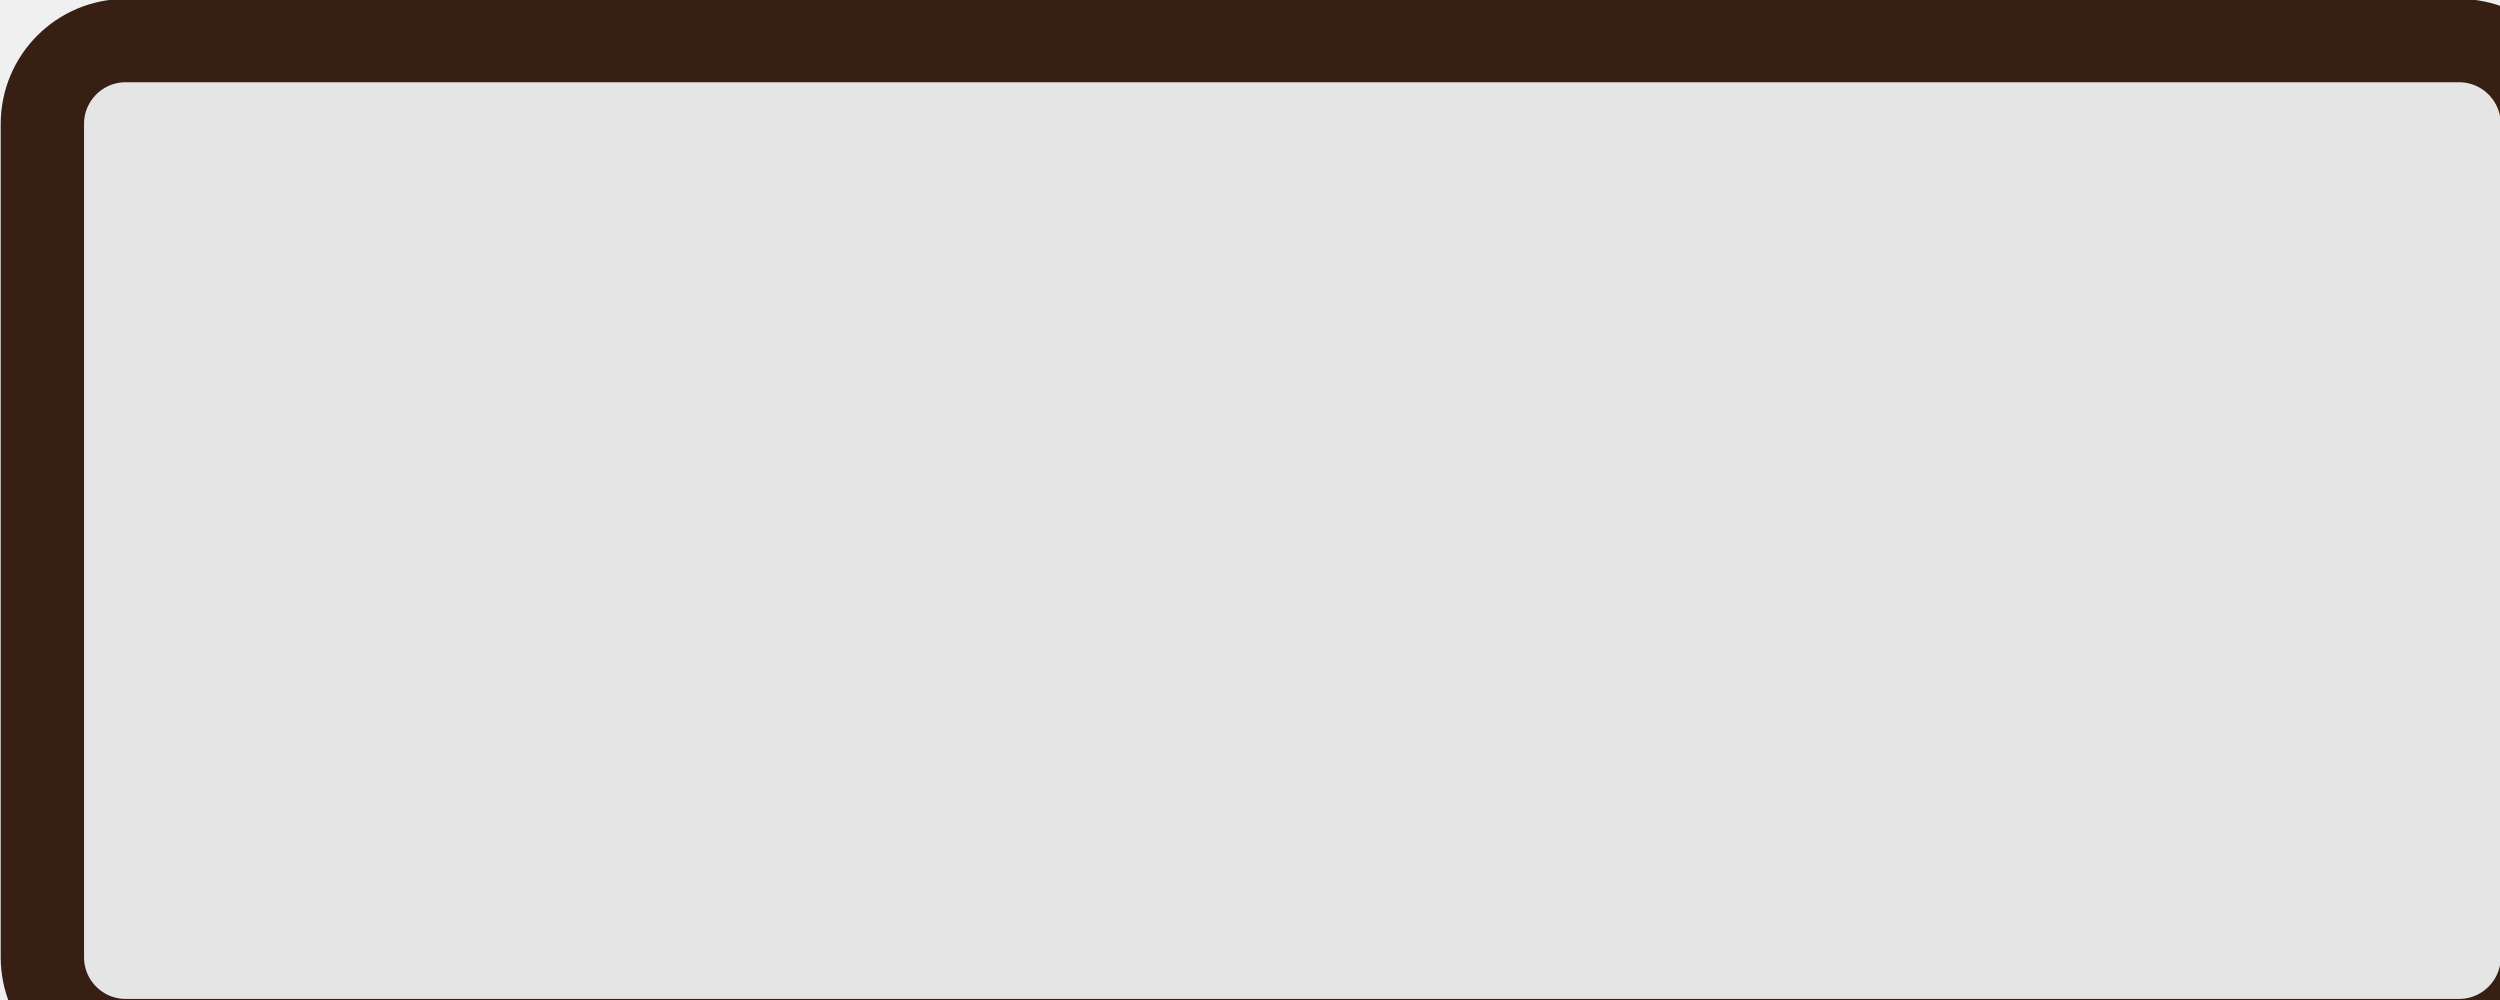
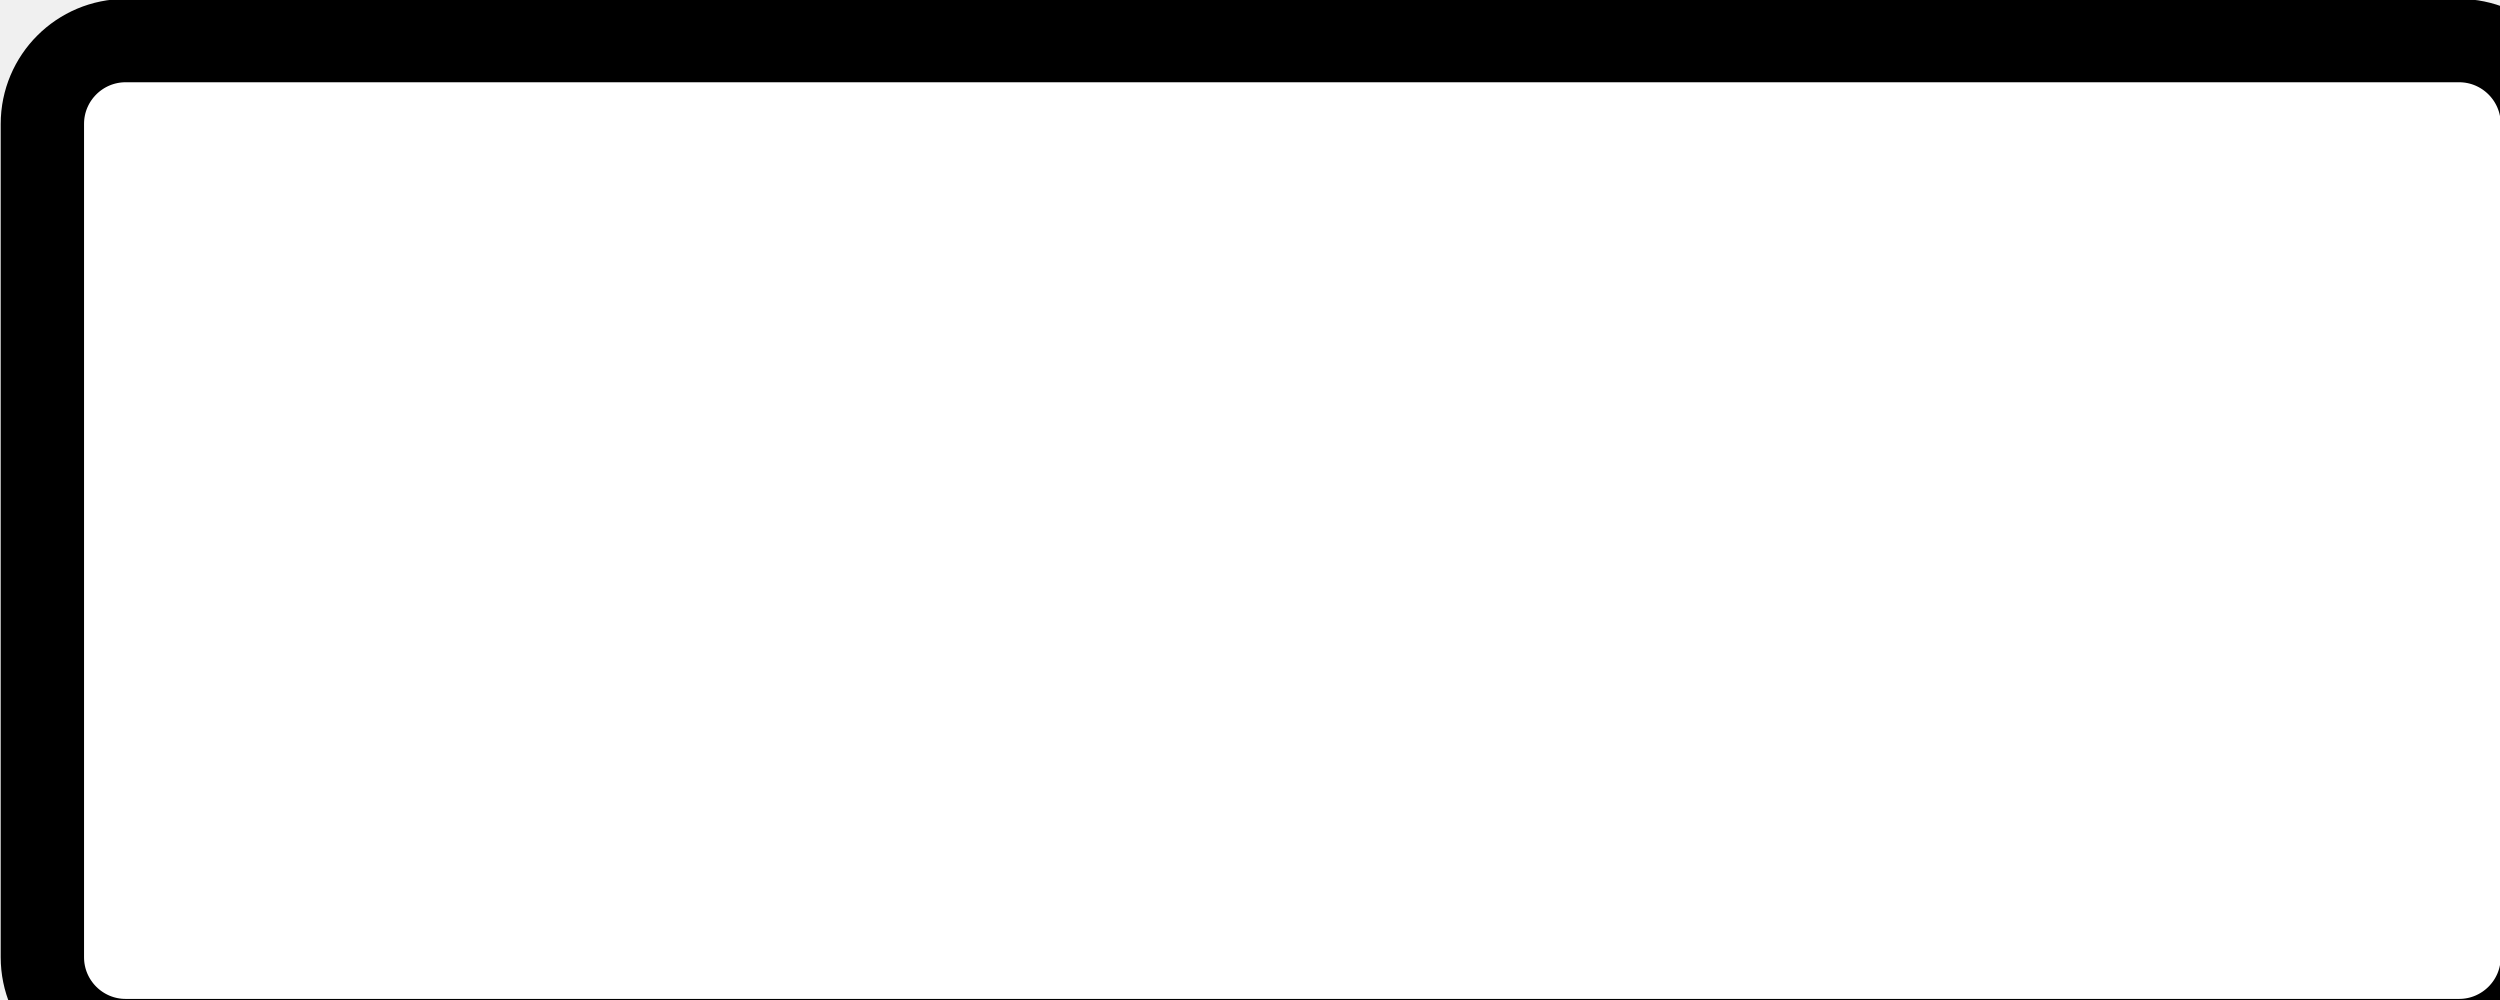
<svg xmlns="http://www.w3.org/2000/svg" version="1.1" width="30" height="12" id="svg3074">
  <defs id="defs3076" />
  <g transform="translate(-333.5625,-526.375)" id="layer1">
-     <rect width="30" height="12" rx="1" ry="1" x="334.071" y="526.862" id="rect3072" style="color:#000000;fill:#e5e5e5;fill-opacity:1;fill-rule:evenodd;stroke:#381f13;stroke-width:1;stroke-linecap:butt;stroke-linejoin:miter;stroke-miterlimit:4;stroke-opacity:1;stroke-dasharray:none;stroke-dashoffset:0;marker:none;visibility:visible;display:inline;overflow:visible;enable-background:accumulate" />
+     <rect width="30" height="12" rx="1" ry="1" x="334.071" y="526.862" id="rect3072" style="color:#000000;fill:#ffffff;fill-opacity:1;fill-rule:evenodd;stroke:#000000;stroke-width:1;stroke-linecap:butt;stroke-linejoin:miter;stroke-miterlimit:4;stroke-opacity:1;stroke-dasharray:none;stroke-dashoffset:0;marker:none;visibility:visible;display:inline;overflow:visible;enable-background:accumulate" />
  </g>
</svg>
